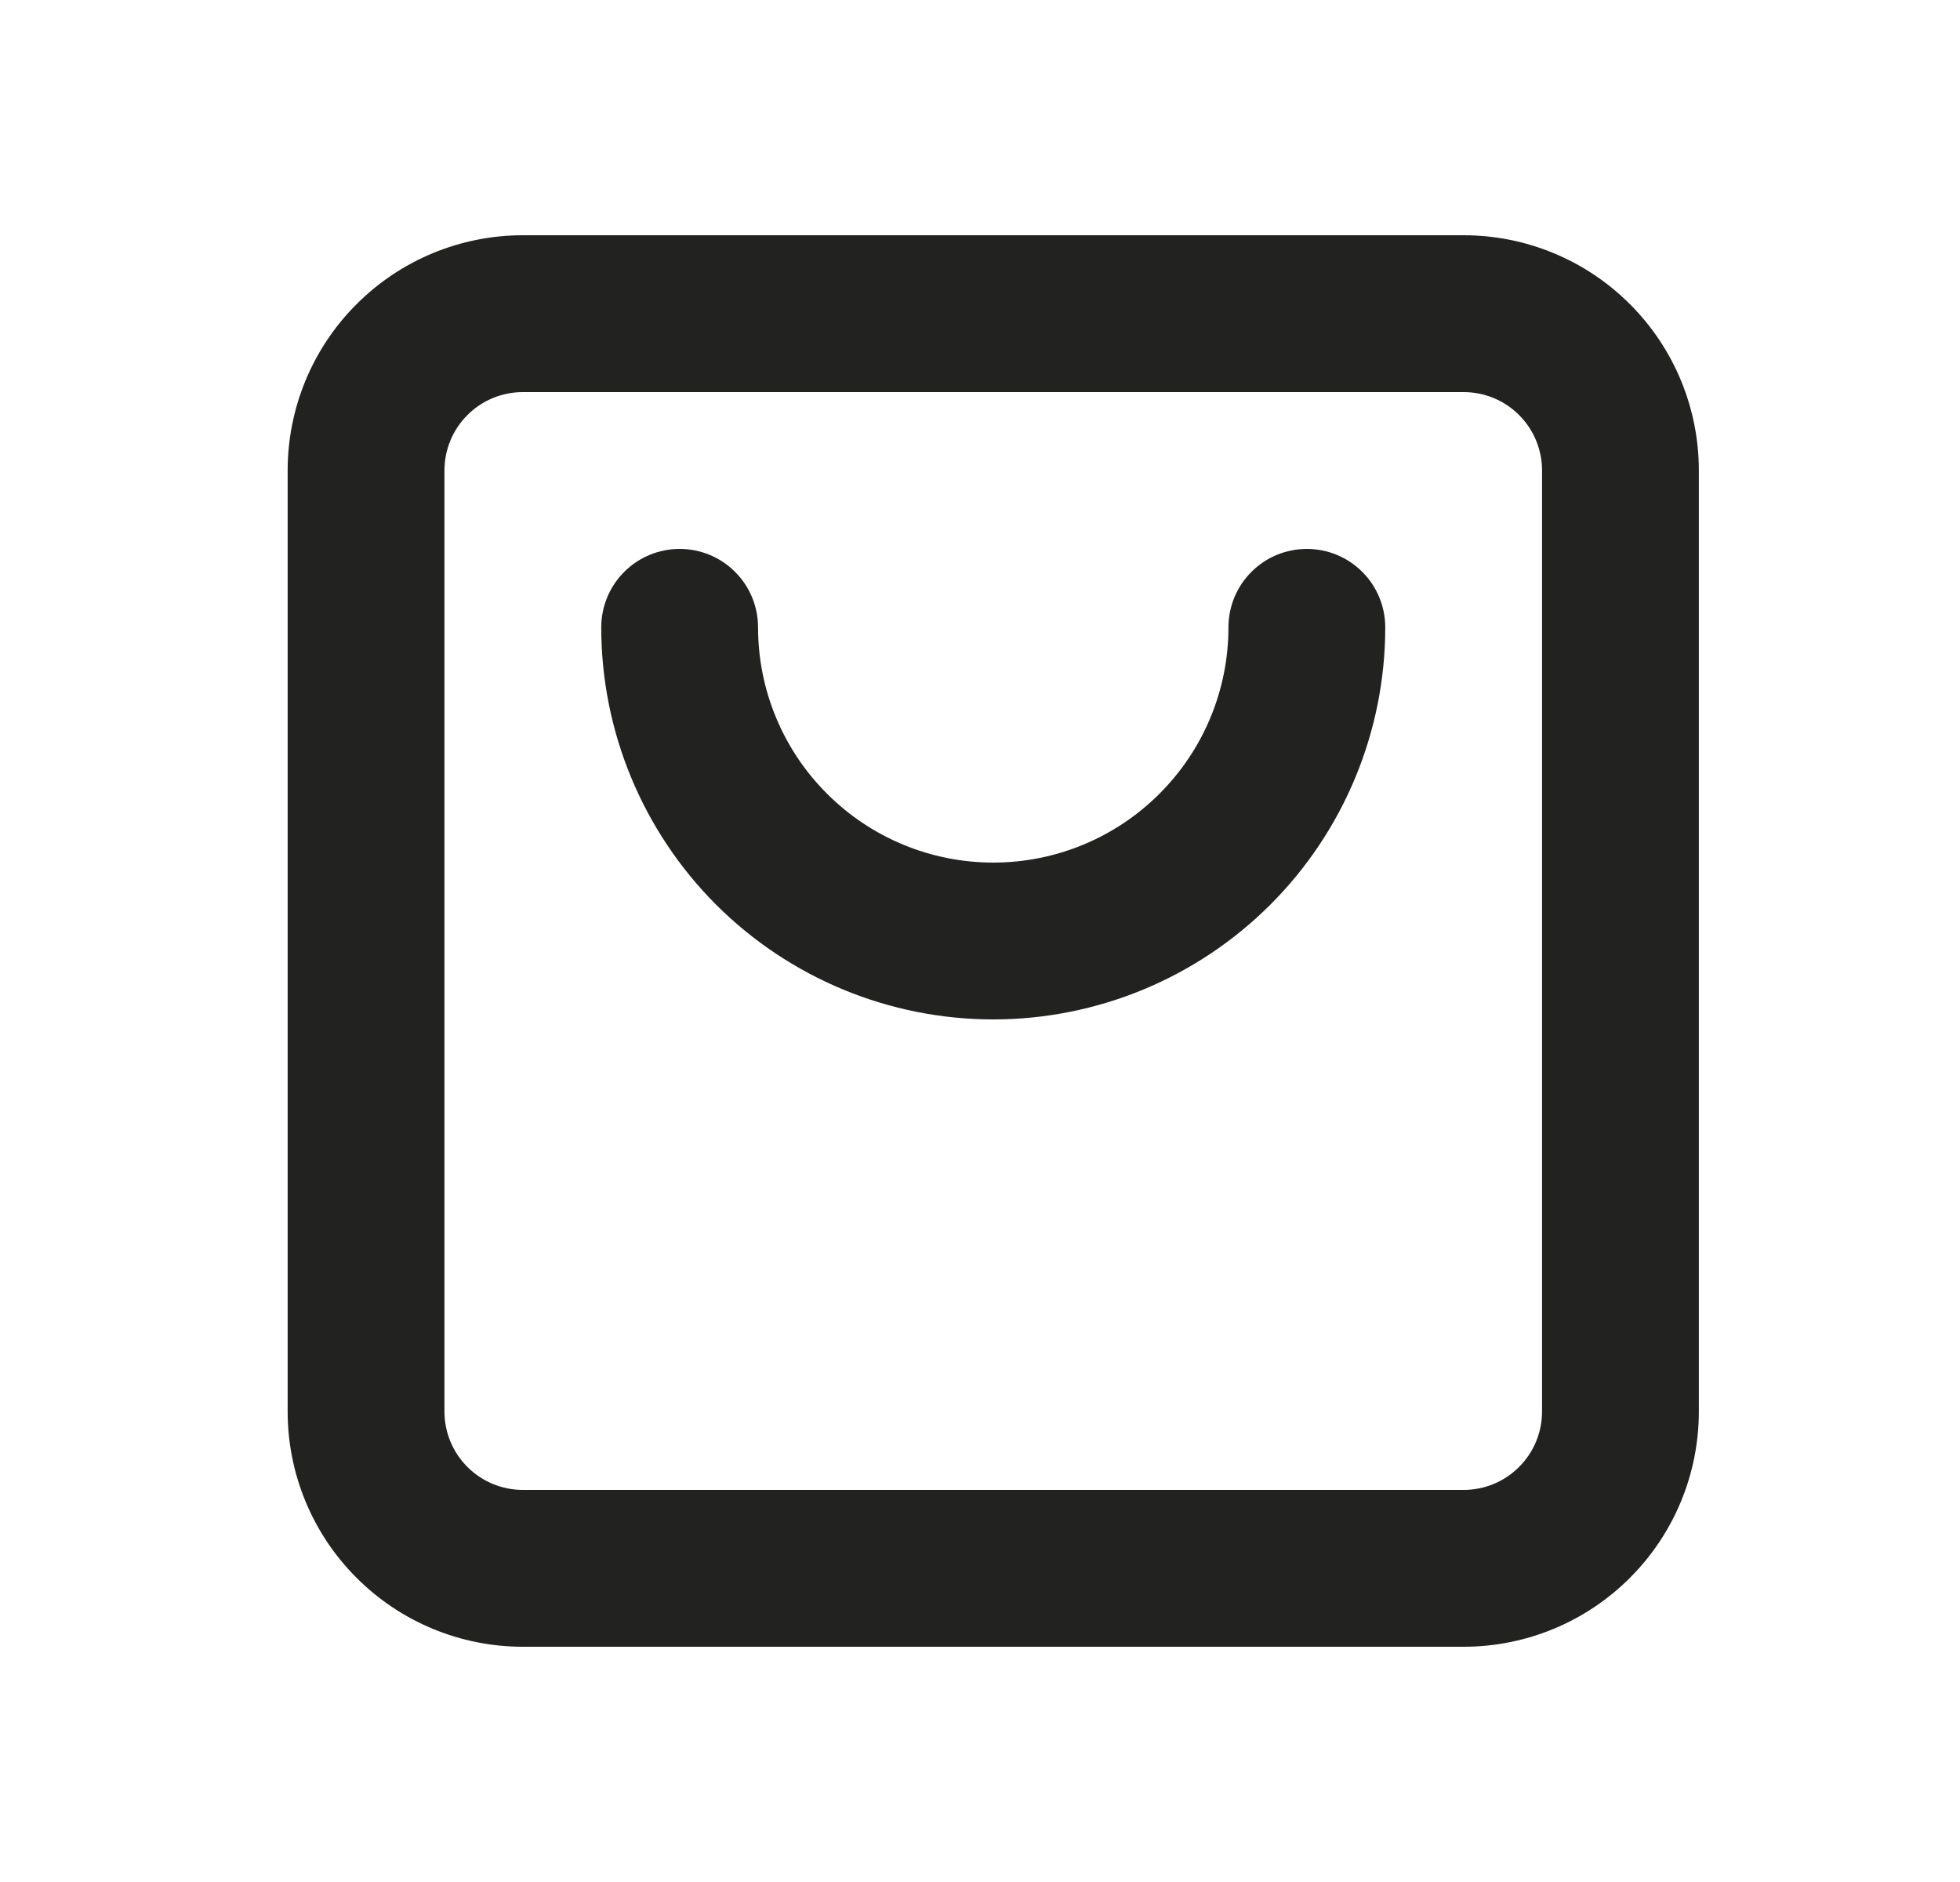
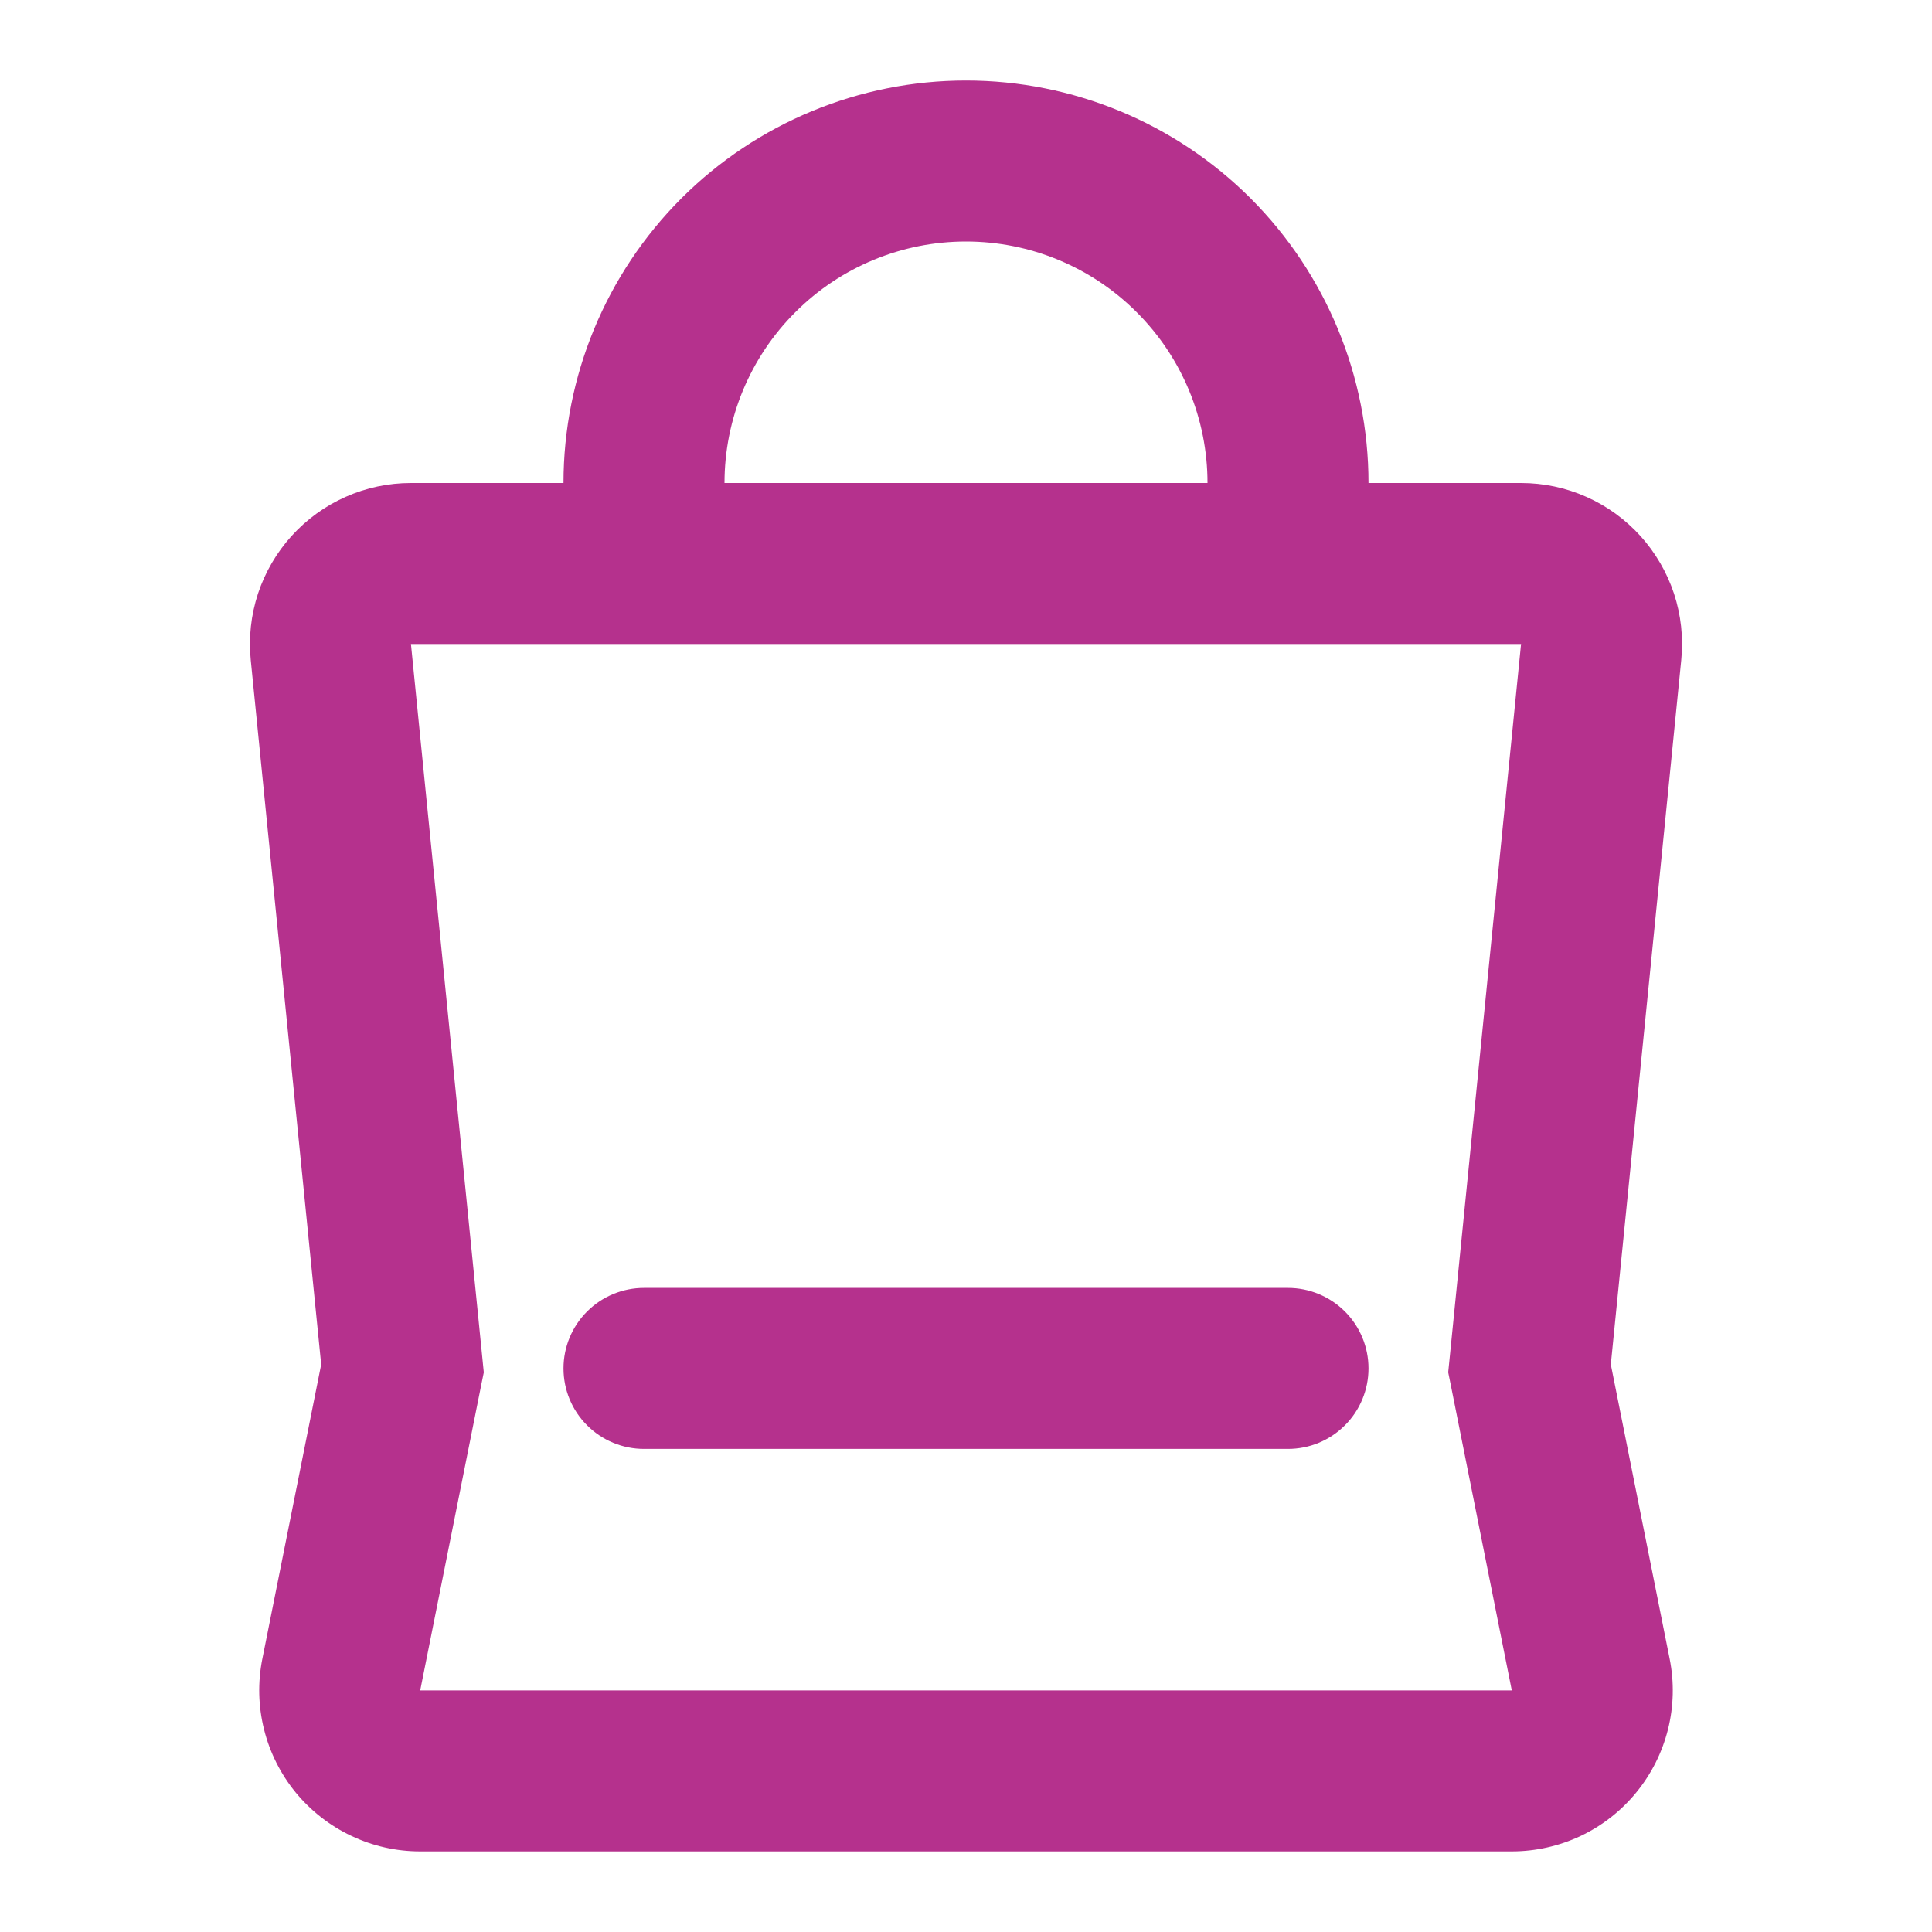
- <svg xmlns="http://www.w3.org/2000/svg" width="25" height="24" viewBox="0 0 25 24" fill="none">
-   <path d="M18.669 3H6.669C5.873 3 5.11 3.316 4.548 3.879C3.985 4.441 3.669 5.204 3.669 6V18C3.669 18.796 3.985 19.559 4.548 20.121C5.11 20.684 5.873 21 6.669 21H18.669C19.465 21 20.228 20.684 20.79 20.121C21.353 19.559 21.669 18.796 21.669 18V6C21.669 5.204 21.353 4.441 20.79 3.879C20.228 3.316 19.465 3 18.669 3ZM19.669 18C19.669 18.265 19.564 18.52 19.376 18.707C19.189 18.895 18.934 19 18.669 19H6.669C6.404 19 6.149 18.895 5.962 18.707C5.774 18.52 5.669 18.265 5.669 18V6C5.669 5.735 5.774 5.48 5.962 5.293C6.149 5.105 6.404 5 6.669 5H18.669C18.934 5 19.189 5.105 19.376 5.293C19.564 5.48 19.669 5.735 19.669 6V18ZM17.669 8C17.669 9.326 17.142 10.598 16.204 11.536C15.267 12.473 13.995 13 12.669 13C11.343 13 10.071 12.473 9.133 11.536C8.196 10.598 7.669 9.326 7.669 8C7.669 7.735 7.774 7.48 7.962 7.293C8.149 7.105 8.404 7 8.669 7C8.934 7 9.189 7.105 9.376 7.293C9.564 7.48 9.669 7.735 9.669 8C9.669 8.796 9.985 9.559 10.548 10.121C11.11 10.684 11.873 11 12.669 11C13.465 11 14.228 10.684 14.79 10.121C15.353 9.559 15.669 8.796 15.669 8C15.669 7.735 15.774 7.48 15.962 7.293C16.149 7.105 16.404 7 16.669 7C16.934 7 17.189 7.105 17.376 7.293C17.564 7.48 17.669 7.735 17.669 8Z" fill="#222221" />
+ <svg xmlns="http://www.w3.org/2000/svg" width="24" height="24" viewBox="0 0 24 24" fill="none">
+   <path fill-rule="evenodd" clip-rule="evenodd" d="M12 3C11.204 3 10.441 3.316 9.879 3.879C9.316 4.441 9 5.204 9 6H15C15 5.204 14.684 4.441 14.121 3.879C13.559 3.316 12.796 3 12 3ZM17 6C17 4.674 16.473 3.402 15.536 2.464C14.598 1.527 13.326 1 12 1C10.674 1 9.402 1.527 8.464 2.464C7.527 3.402 7 4.674 7 6H5.105C4.826 6 4.549 6.058 4.294 6.172C4.038 6.285 3.81 6.451 3.622 6.658C3.435 6.865 3.293 7.109 3.205 7.374C3.118 7.64 3.087 7.921 3.115 8.199L3.99 16.95L3.259 20.607C3.201 20.897 3.208 21.196 3.28 21.483C3.351 21.77 3.486 22.038 3.673 22.267C3.861 22.495 4.097 22.68 4.364 22.806C4.631 22.933 4.923 22.999 5.219 22.999H18.78C19.076 22.999 19.368 22.933 19.636 22.807C19.903 22.68 20.139 22.496 20.326 22.267C20.514 22.038 20.648 21.771 20.72 21.484C20.792 21.197 20.799 20.897 20.741 20.607L20.01 16.95L20.885 8.199C20.913 7.921 20.882 7.64 20.795 7.374C20.707 7.109 20.565 6.865 20.378 6.658C20.19 6.451 19.962 6.285 19.706 6.172C19.451 6.058 19.174 6 18.895 6H17ZM8 8H5.105L5.995 16.899L6.01 17.049L5.98 17.195L5.22 20.999H18.78L18.02 17.195L17.99 17.048L18.005 16.9L18.895 8L19.89 8.1L18.895 8H8ZM7 16.999C7 16.734 7.105 16.48 7.293 16.292C7.48 16.105 7.735 15.999 8 15.999H16C16.265 15.999 16.52 16.105 16.707 16.292C16.895 16.48 17 16.734 17 16.999C17 17.264 16.895 17.519 16.707 17.706C16.52 17.894 16.265 17.999 16 17.999H8C7.735 17.999 7.48 17.894 7.293 17.706C7.105 17.519 7 17.264 7 16.999Z" fill="#b5318d" />
</svg>
